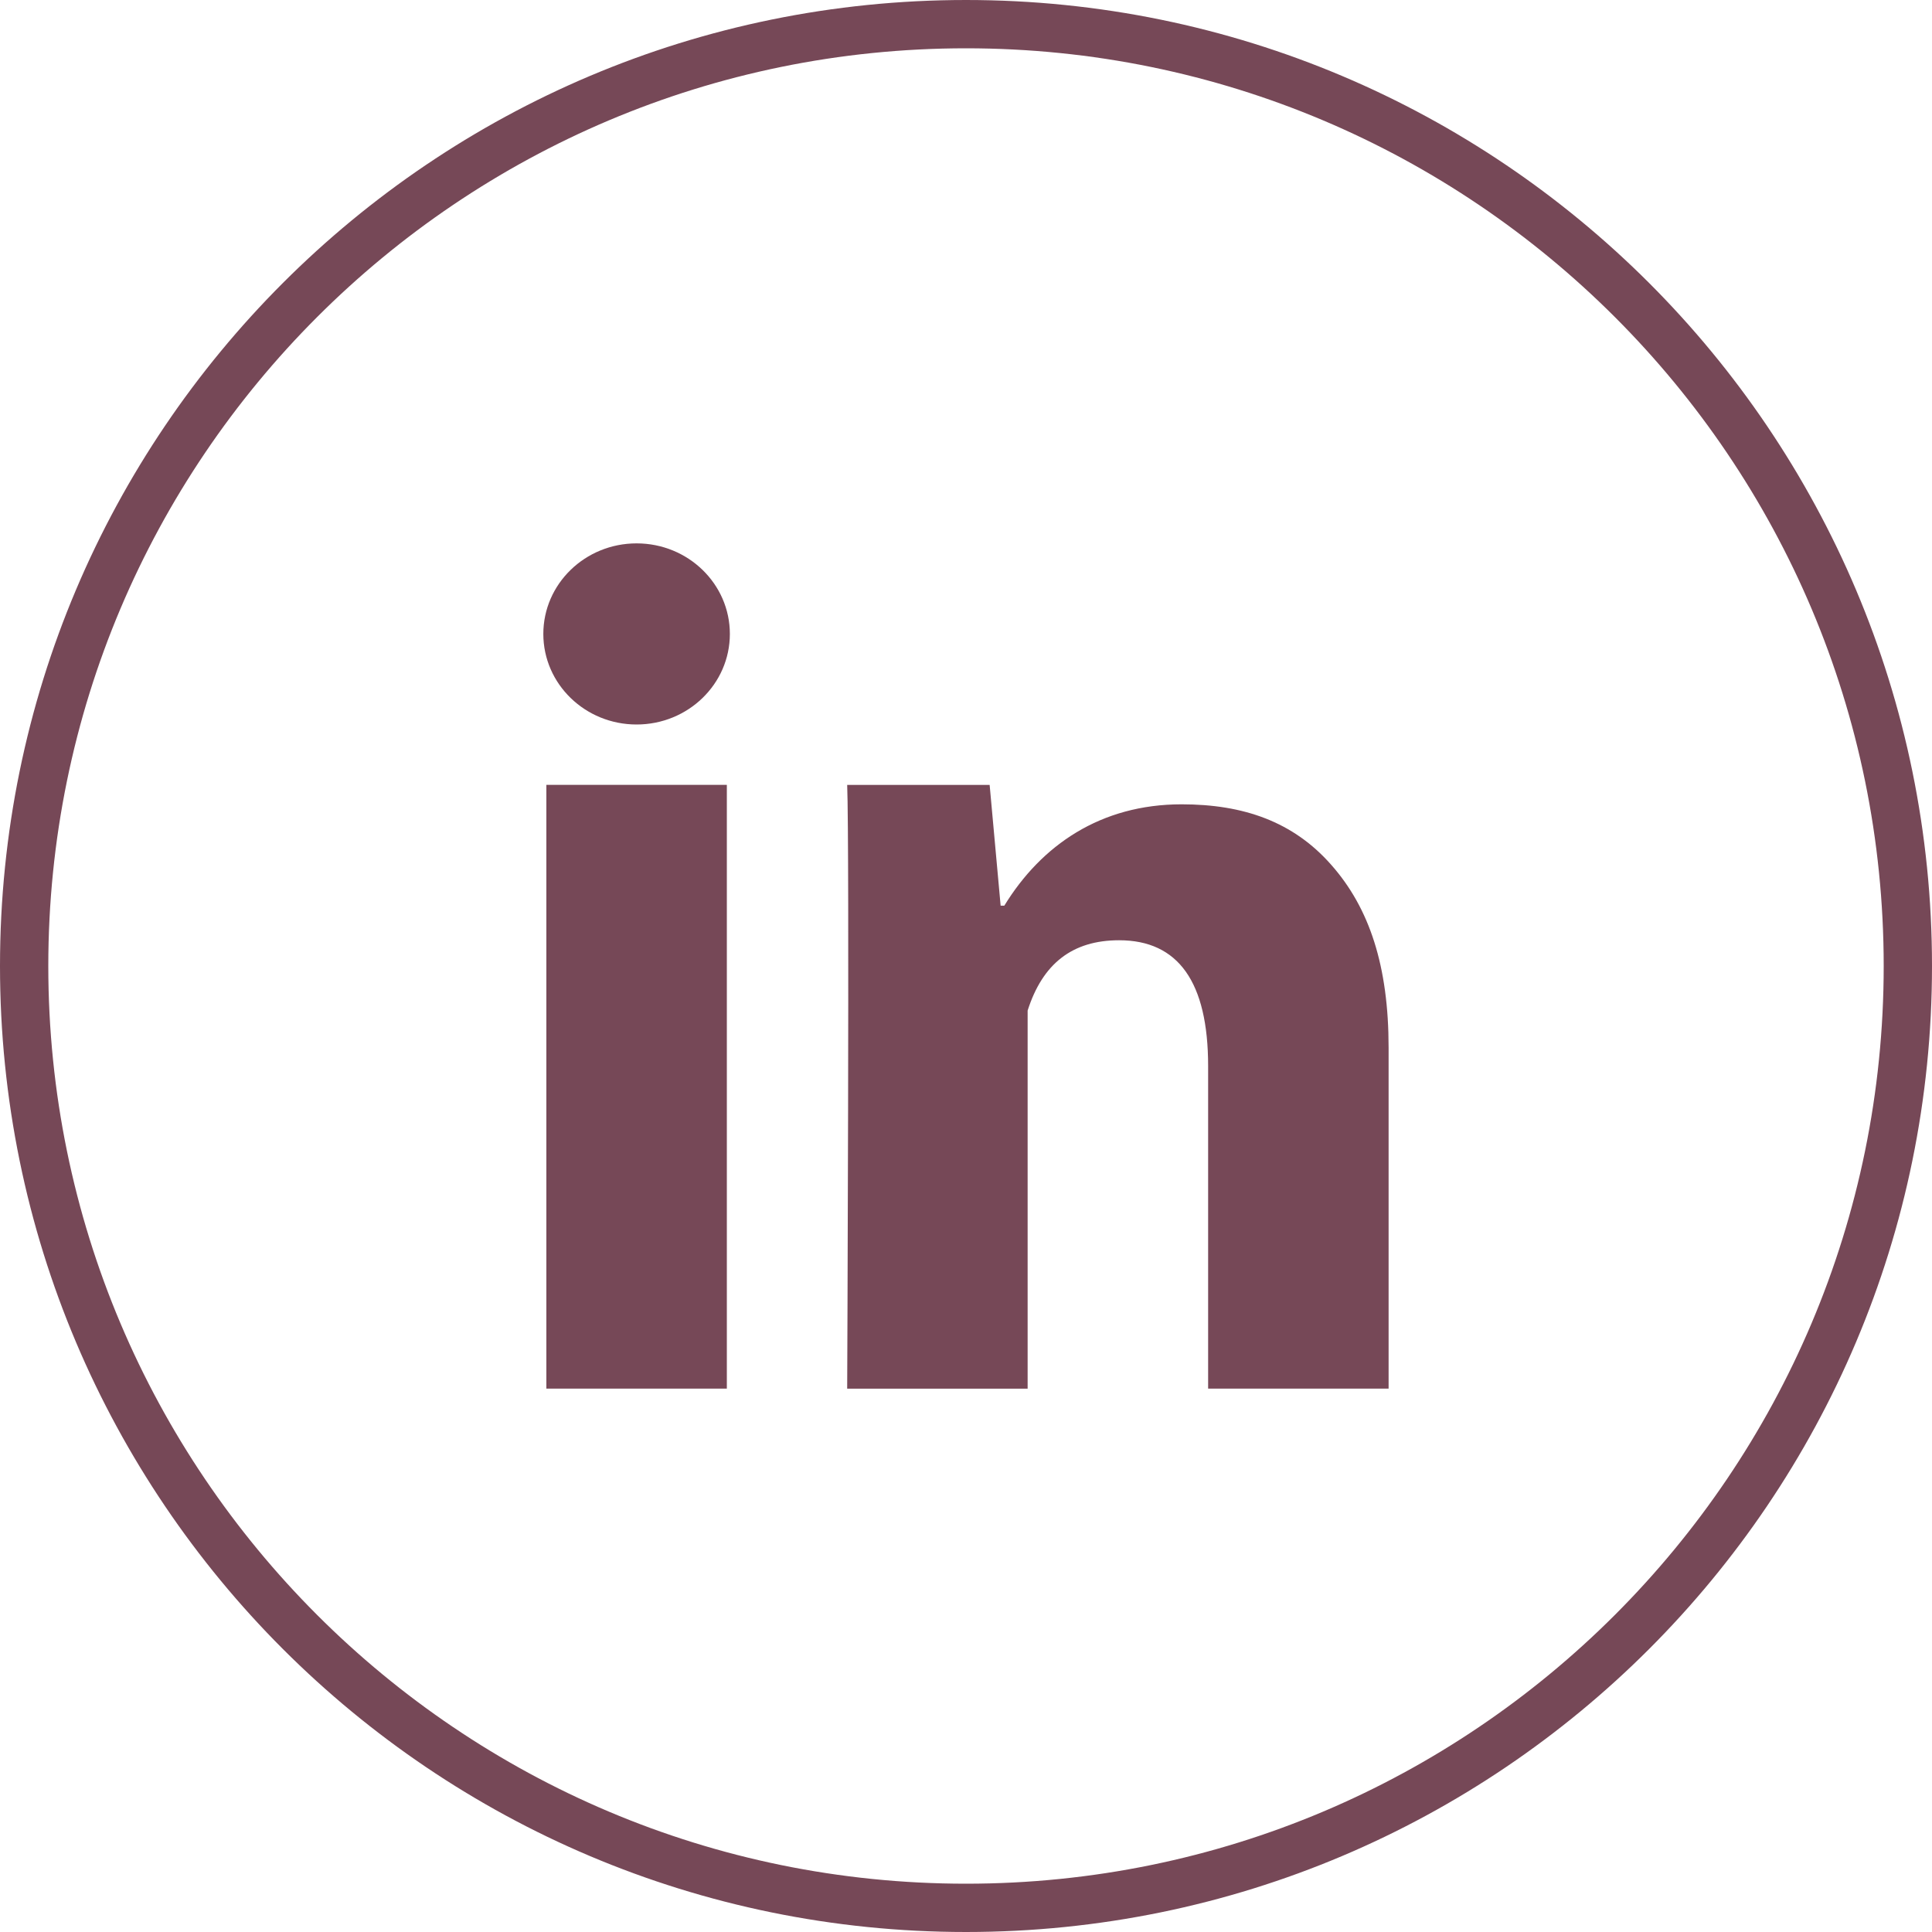
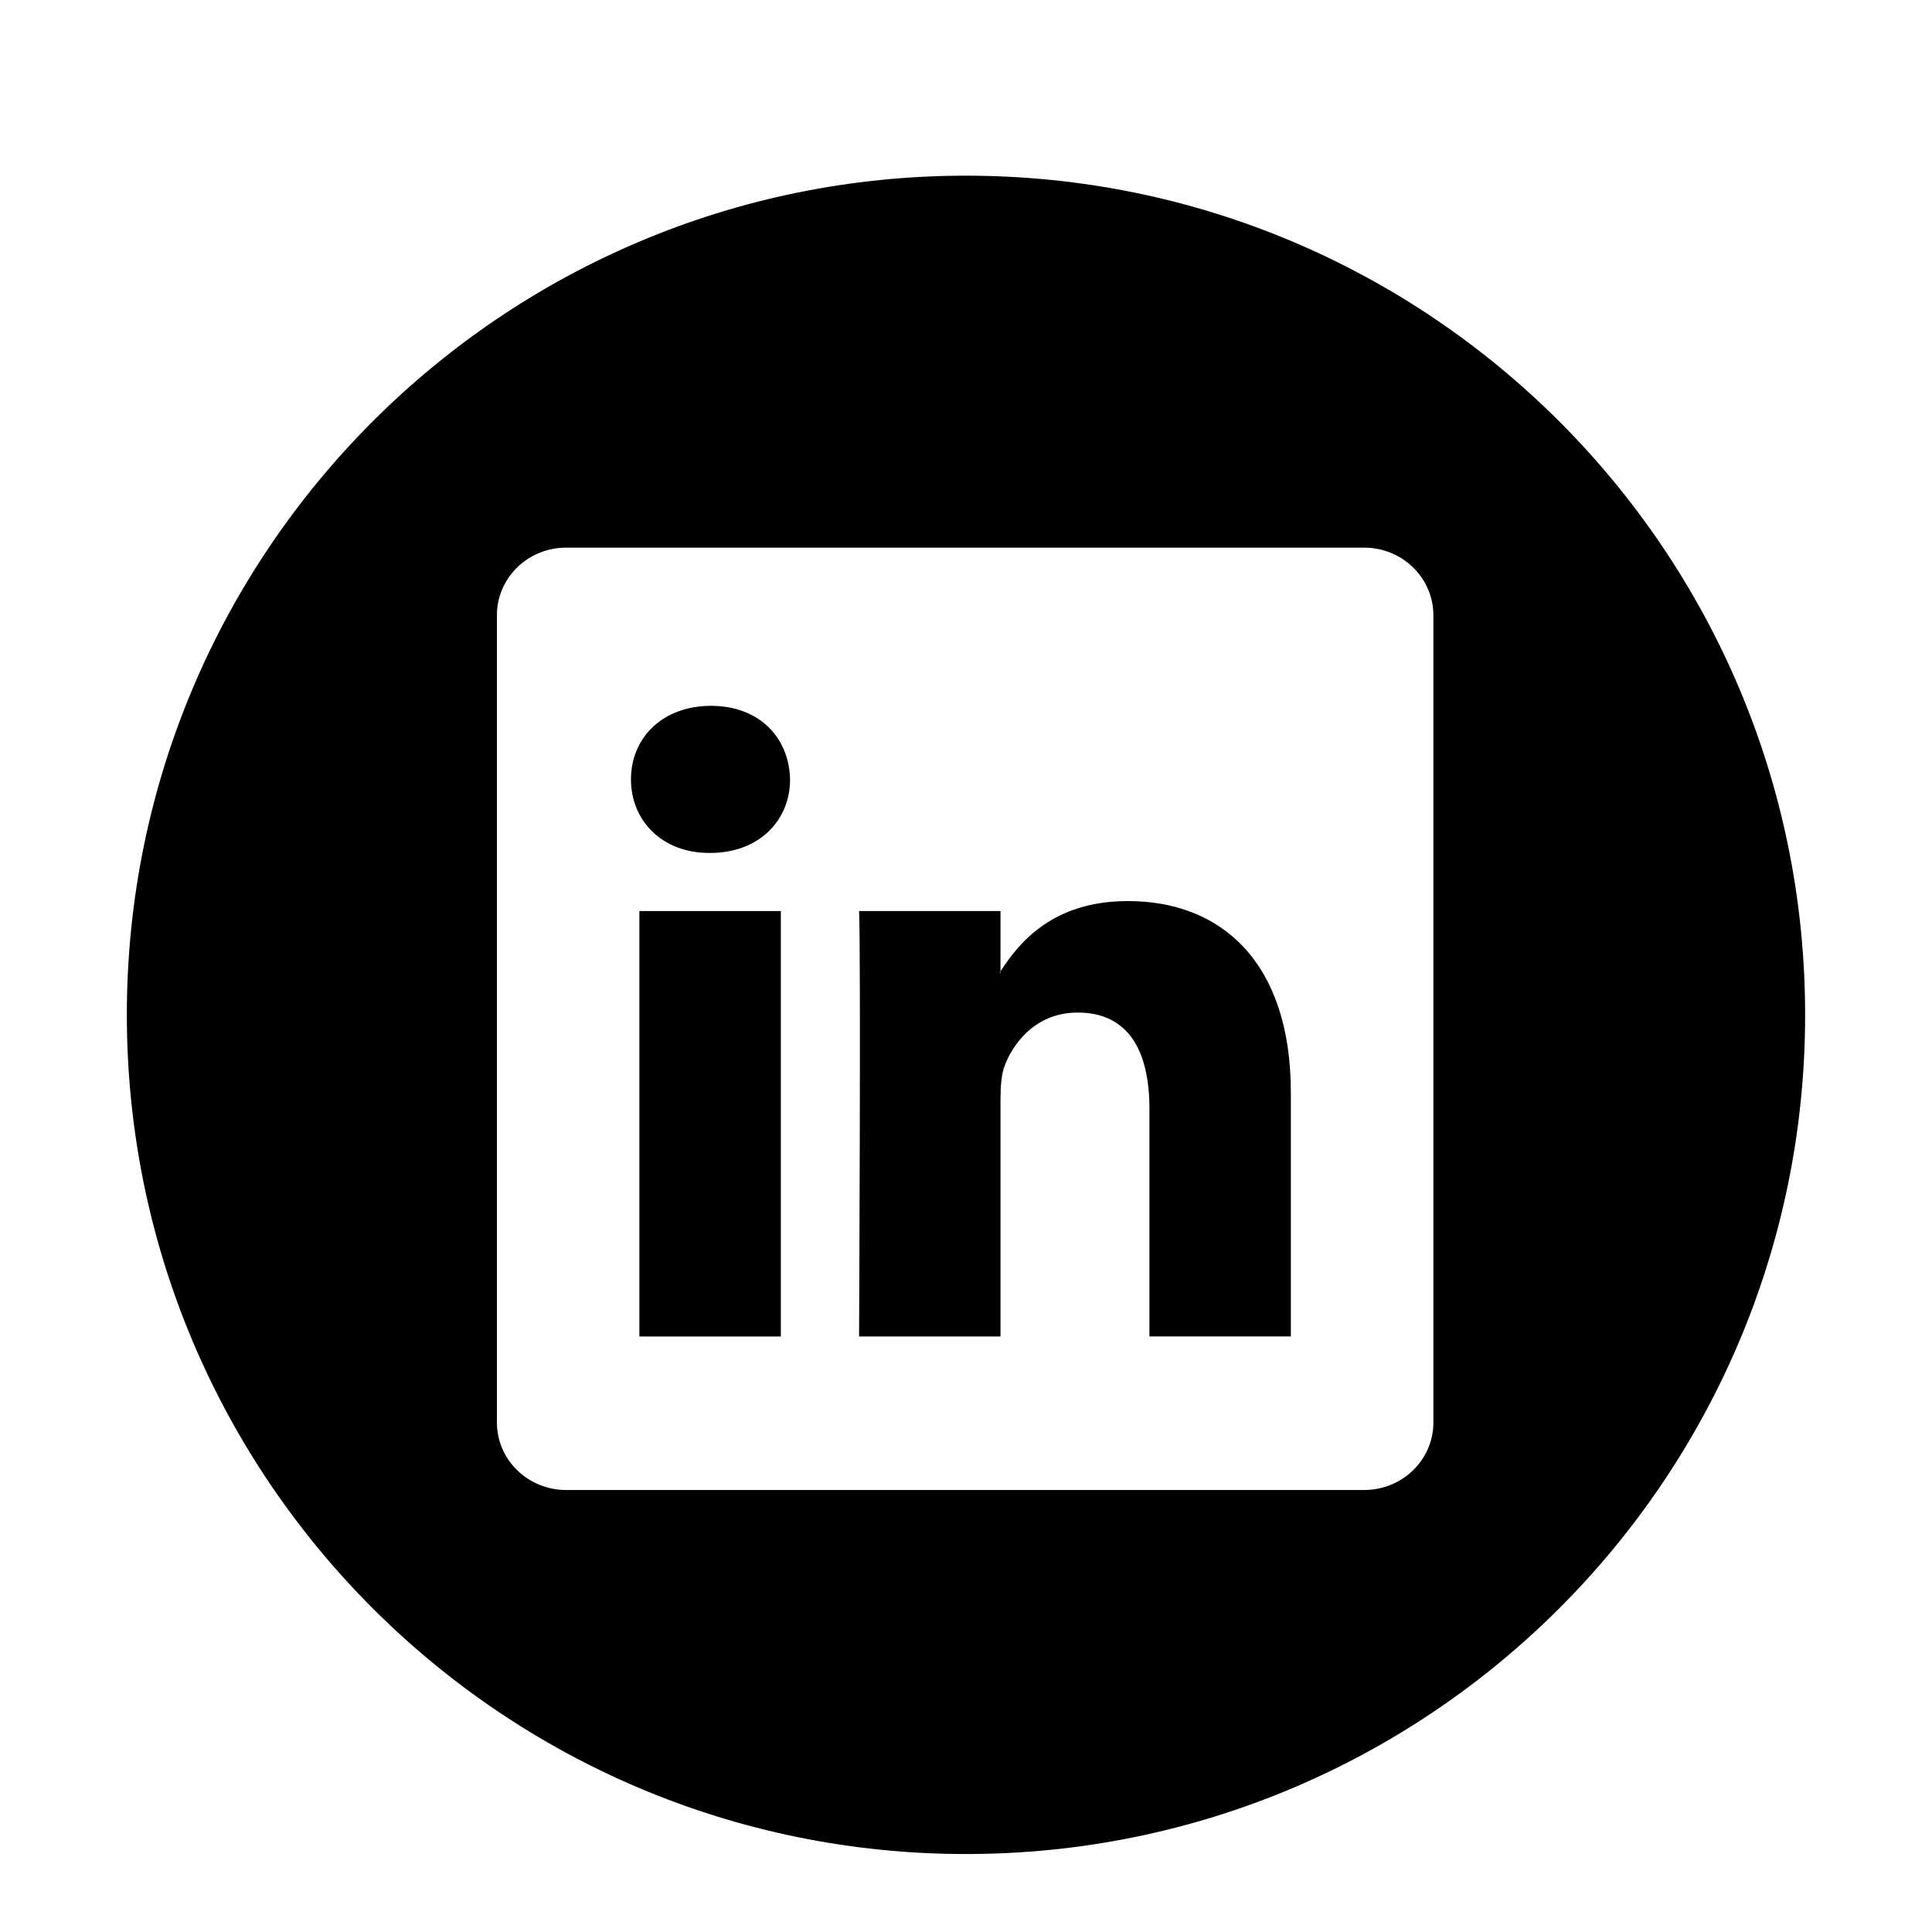
- <svg xmlns="http://www.w3.org/2000/svg" width="80" height="80" viewBox="0 0 80 80">
-   <circle stroke="#764857" stroke-width="2" stroke-miterlimit="10" cx="40" cy="40" r="39" fill="none" />
-   <path fill="#764857" d="M30.097 57.5h-7.473v-25h7.473v25zm27.403 0h-7.474v-13.355c0-3.479-1.235-5.211-3.685-5.211-1.939 0-3.17.969-3.789 2.912v15.655h-7.472s.1-22.5 0-25h5.899l.455 5h.153c1.534-2.5 3.982-4.196 7.342-4.196 2.553 0 4.617.713 6.193 2.504 1.586 1.792 2.377 4.196 2.377 7.575v14.116z" />
-   <ellipse fill="#764857" cx="26.36" cy="26.25" rx="3.862" ry="3.75" />
+ <svg xmlns="http://www.w3.org/2000/svg" enable-background="new 0 0 56.693 56.693" height="56.693px" id="Layer_1" version="1.1" viewBox="0 0 56.693 56.693" width="56.693px" xml:space="preserve">
+   <g>
+     <path d="M28.347,5.155c-13.6,0-24.625,11.025-24.625,24.625c0,13.602,11.025,24.625,24.625,24.625   c13.598,0,24.623-11.023,24.623-24.625C52.97,16.181,41.944,5.155,28.347,5.155z M42.062,41.741c0,1.096-0.91,1.982-2.031,1.982   H16.613c-1.123,0-2.031-0.887-2.031-1.982V18.052c0-1.094,0.908-1.982,2.031-1.982H40.03c1.121,0,2.031,0.889,2.031,1.982V41.741z" />
+     <path d="M33.099,26.441c-2.201,0-3.188,1.209-3.74,2.061v0.041h-0.027c0.01-0.012,0.02-0.027,0.027-0.041v-1.768h-4.15   c0.055,1.17,0,12.484,0,12.484h4.15v-6.973c0-0.375,0.027-0.744,0.137-1.012c0.301-0.744,0.984-1.52,2.129-1.52   c1.504,0,2.104,1.146,2.104,2.824v6.68h4.15V32.06C37.878,28.224,35.829,26.441,33.099,26.441z" />
+     <path d="M20.864,20.712c-1.419,0-2.349,0.934-2.349,2.159c0,1.197,0.9,2.158,2.294,2.158h0.027c1.447,0,2.348-0.961,2.348-2.158   C23.157,21.646,22.284,20.712,20.864,20.712z" />
+     <rect height="12.484" width="4.151" x="18.762" y="26.734" />
+   </g>
</svg>
